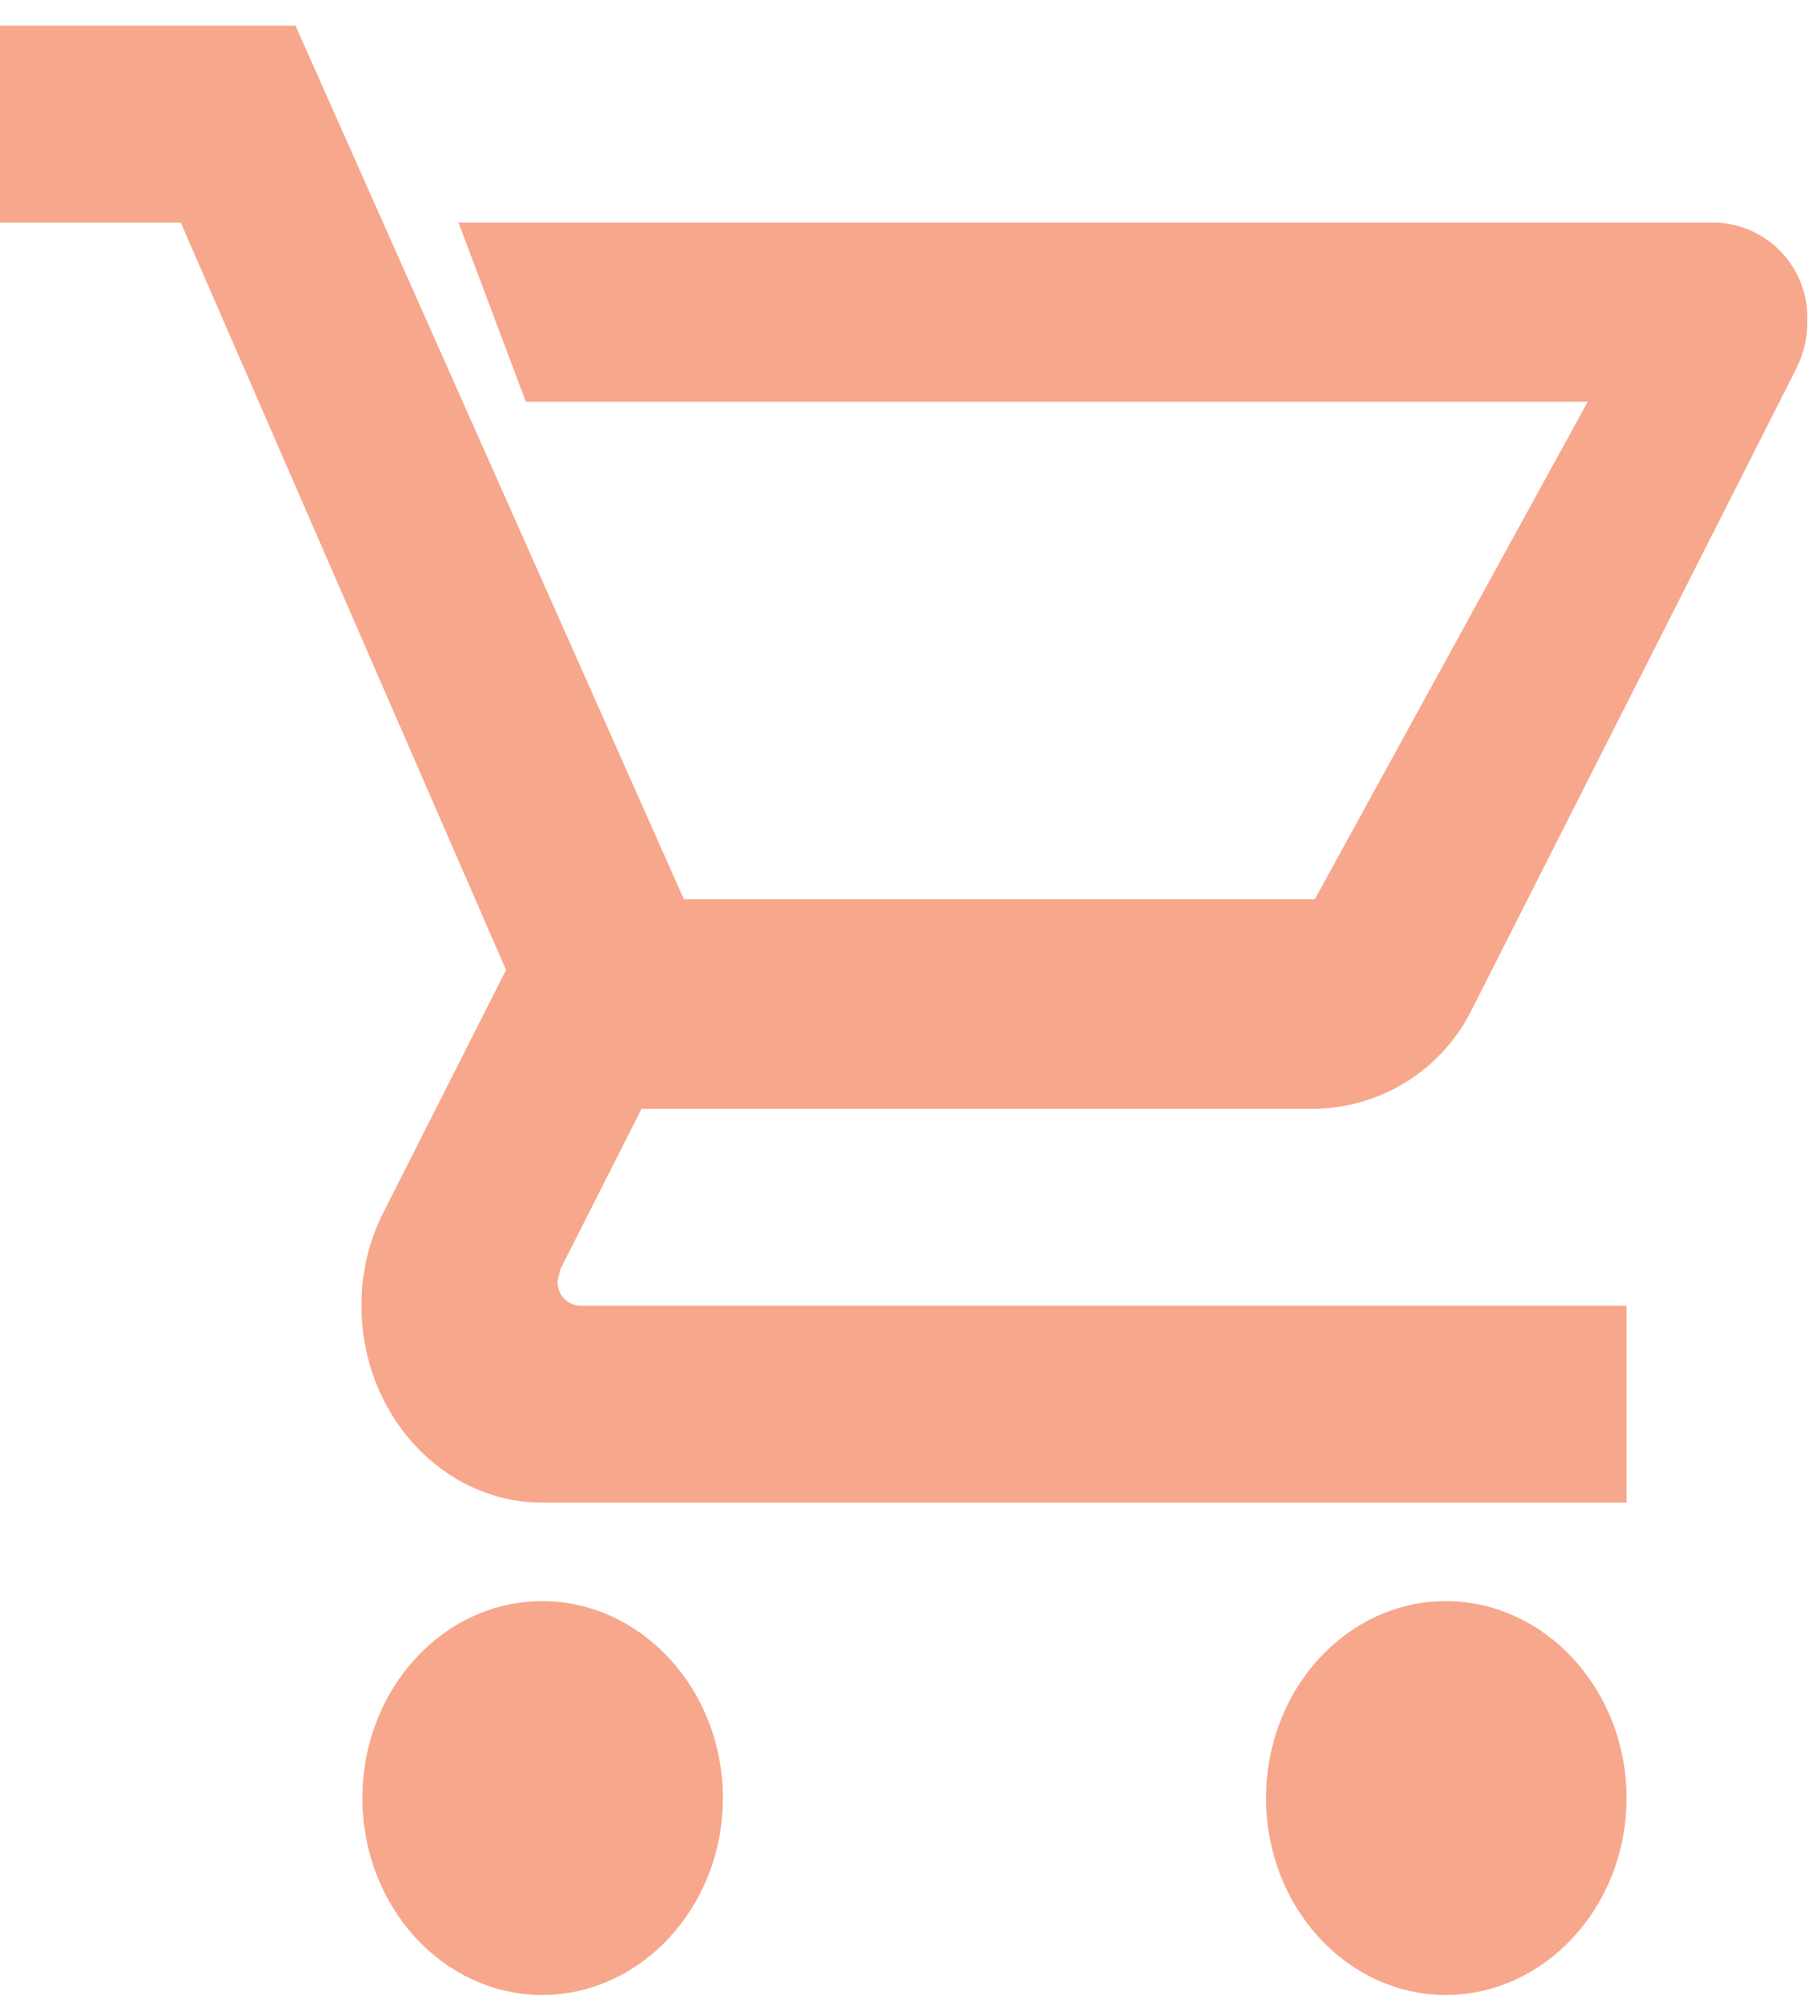
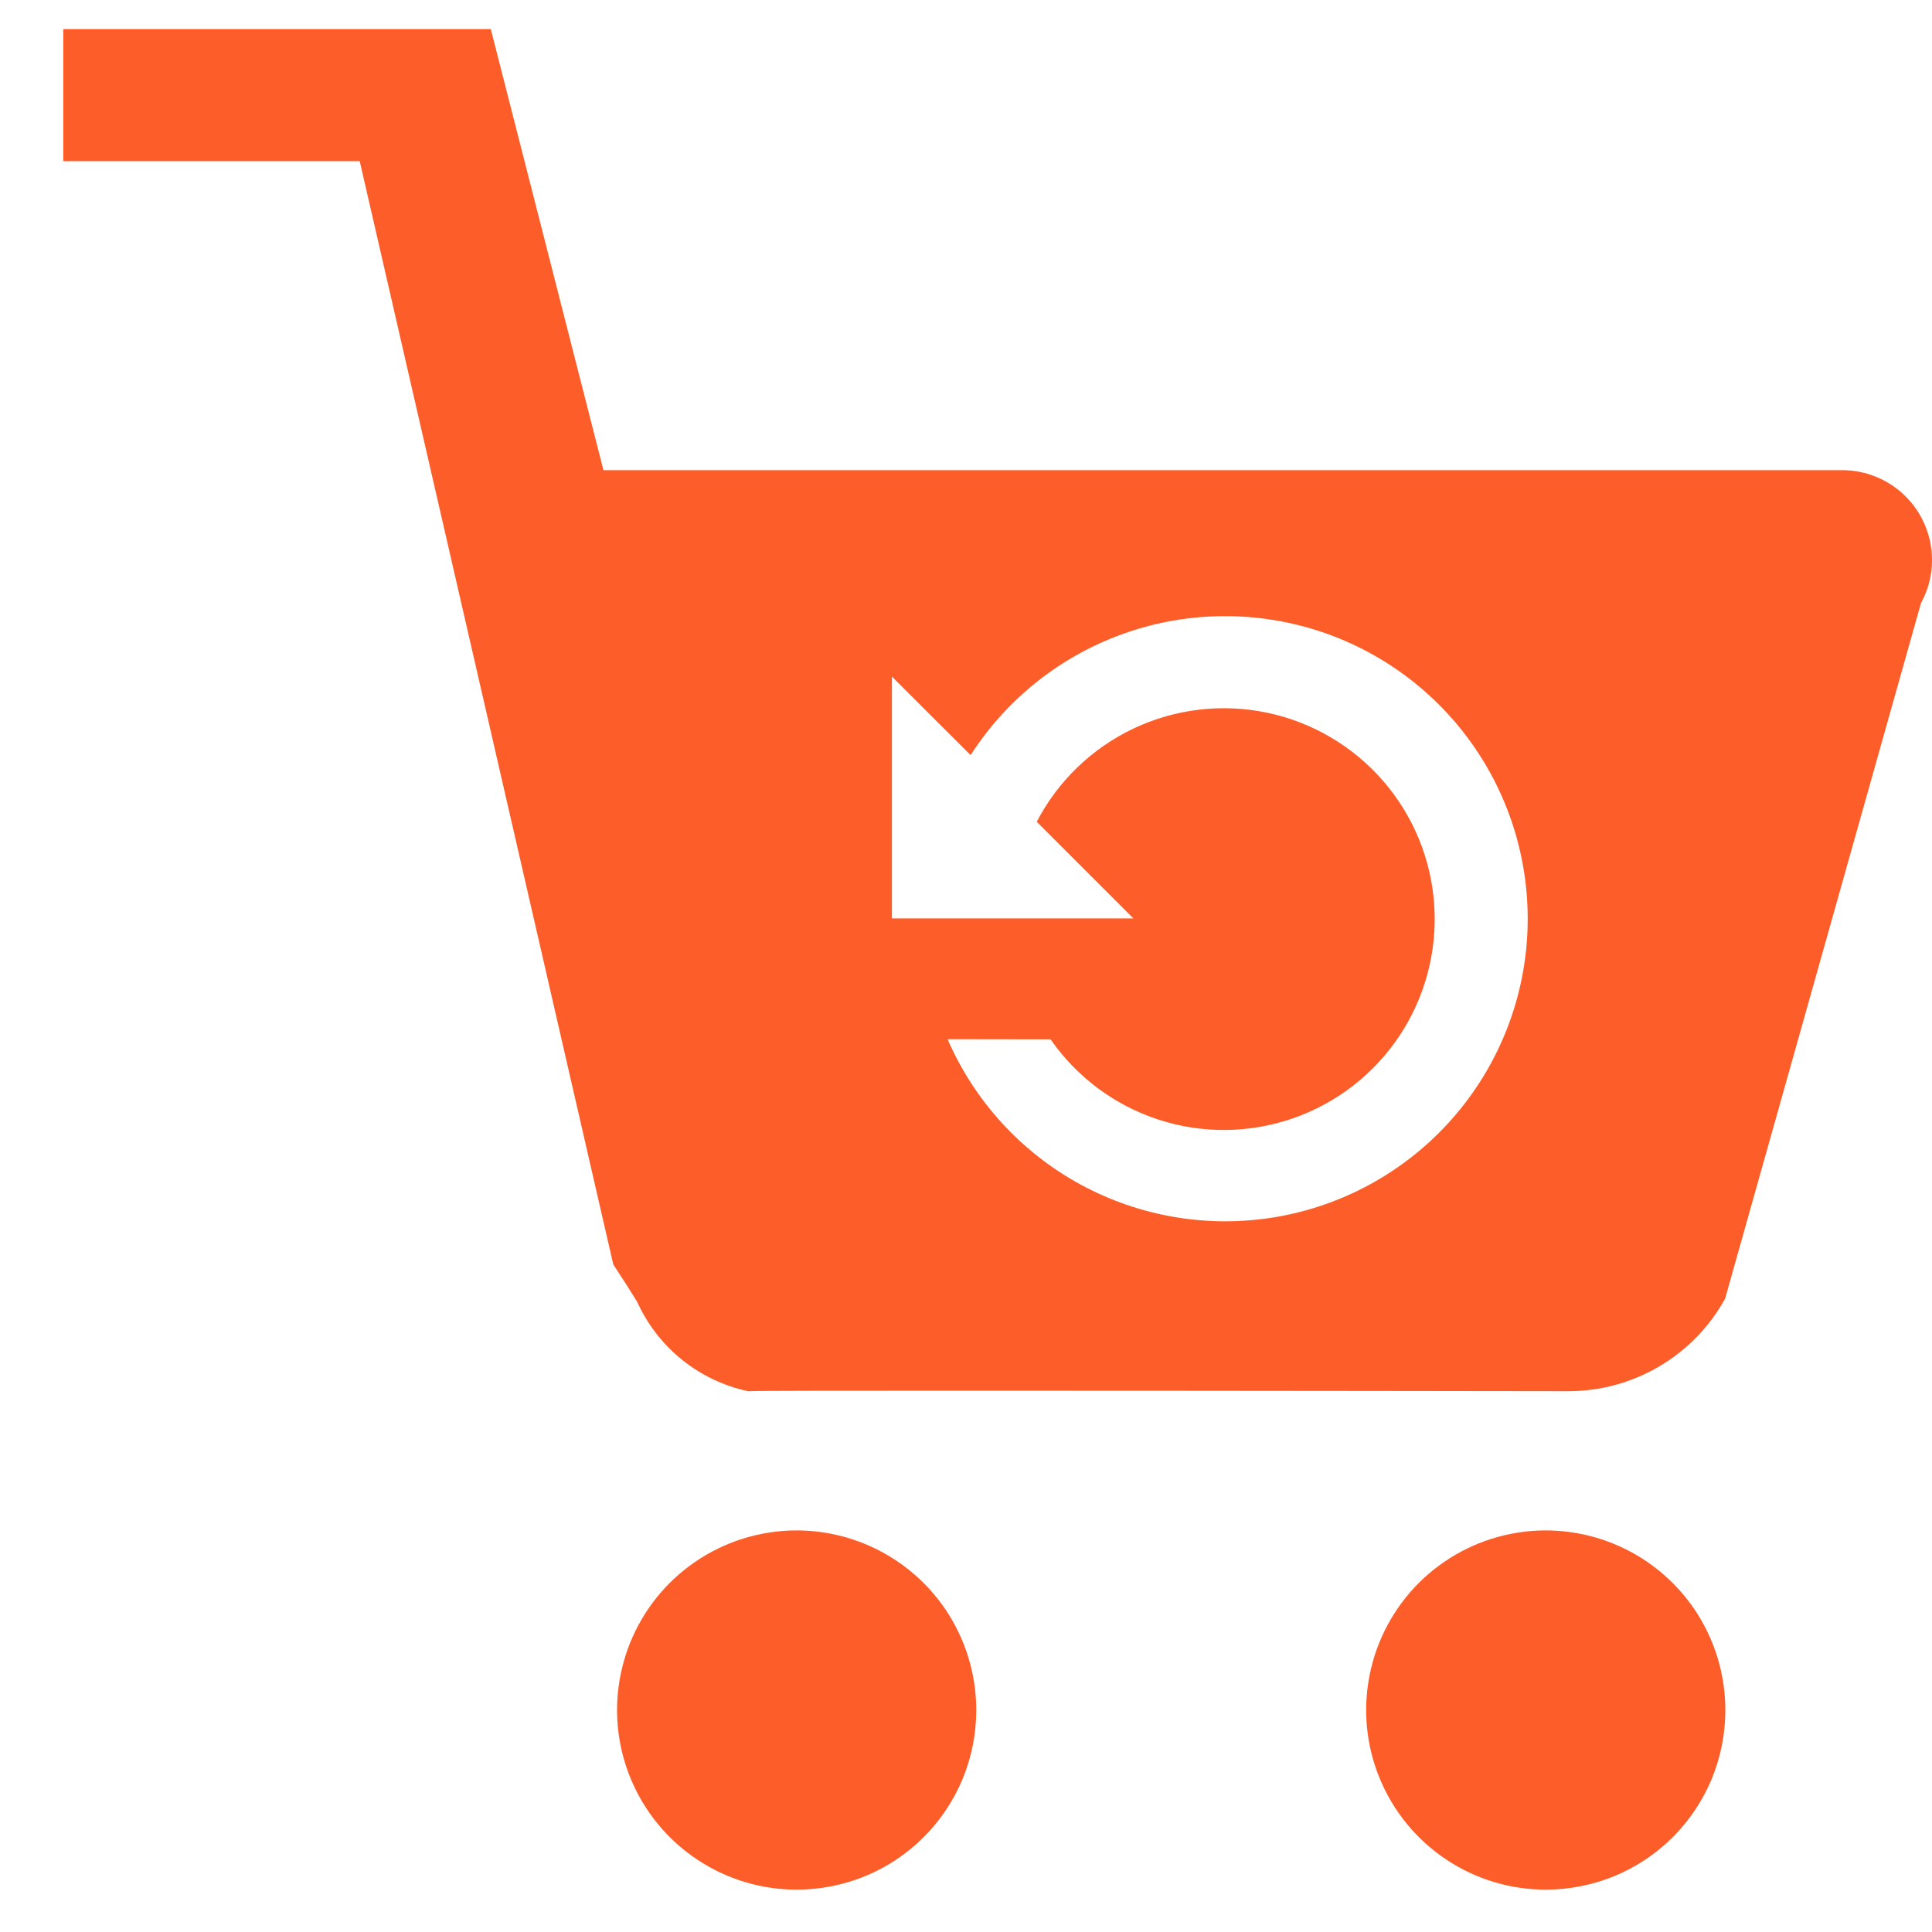
- <svg xmlns="http://www.w3.org/2000/svg" width="65" height="72" viewBox="0 0 65 72" fill="none">
-   <path d="M19.364 57.183C15.814 57.183 12.942 60.348 12.942 64.216C12.942 68.084 15.814 71.249 19.364 71.249C22.914 71.249 25.819 68.084 25.819 64.216C25.819 60.348 22.914 57.183 19.364 57.183ZM0 0.916V7.949H6.455L18.073 34.641L13.716 43.257C13.179 44.301 12.902 45.459 12.909 46.633C12.909 50.501 15.809 53.666 19.364 53.666H58.093V46.633H20.72C20.609 46.629 20.5 46.603 20.399 46.557C20.298 46.51 20.207 46.444 20.132 46.363C20.057 46.281 19.999 46.185 19.962 46.08C19.924 45.976 19.907 45.865 19.913 45.754L20.013 45.332L22.913 39.6H46.958C48.143 39.582 49.3 39.234 50.298 38.594C51.296 37.954 52.095 37.048 52.606 35.978L64.16 13.154C64.421 12.63 64.554 12.051 64.547 11.466C64.581 10.573 64.261 9.702 63.657 9.044C63.053 8.385 62.213 7.992 61.32 7.949H16.375L18.78 14.349H56.705L46.958 32.116H24.425L10.554 0.916H0ZM51.638 57.183C48.088 57.183 45.216 60.348 45.216 64.216C45.216 68.084 48.088 71.249 51.638 71.249C55.188 71.249 58.093 68.084 58.093 64.216C58.093 60.348 55.188 57.183 51.638 57.183Z" fill="#F7A78C" />
+ <svg xmlns="http://www.w3.org/2000/svg" width="26" height="26" viewBox="0 0 26 26" fill="none">
+   <path d="M20.801 25.43C20.323 25.43 19.856 25.288 19.459 25.022C19.061 24.756 18.752 24.379 18.569 23.937C18.386 23.496 18.338 23.01 18.432 22.541C18.525 22.072 18.755 21.642 19.093 21.303C19.431 20.966 19.862 20.735 20.331 20.642C20.8 20.549 21.286 20.597 21.727 20.78C22.169 20.963 22.546 21.273 22.812 21.67C23.077 22.068 23.219 22.535 23.219 23.013C23.219 23.331 23.157 23.645 23.036 23.939C22.914 24.232 22.736 24.499 22.512 24.723C22.287 24.948 22.02 25.126 21.727 25.247C21.433 25.368 21.119 25.43 20.801 25.43ZM10.72 25.43C10.242 25.43 9.775 25.288 9.378 25.022C8.98 24.756 8.671 24.379 8.488 23.937C8.305 23.496 8.257 23.01 8.351 22.541C8.444 22.072 8.674 21.642 9.012 21.303C9.35 20.966 9.781 20.735 10.25 20.642C10.719 20.549 11.205 20.597 11.646 20.78C12.088 20.963 12.465 21.273 12.731 21.67C12.996 22.068 13.138 22.535 13.138 23.013C13.138 23.331 13.076 23.645 12.955 23.939C12.833 24.232 12.655 24.499 12.431 24.723C12.206 24.948 11.939 25.126 11.646 25.247C11.352 25.368 11.038 25.43 10.72 25.43ZM21.103 18.722C21.06 18.722 16.489 18.715 13.234 18.715C11.334 18.715 10.269 18.715 10.066 18.722C9.741 18.652 9.437 18.507 9.178 18.299C8.92 18.091 8.713 17.825 8.576 17.522C8.484 17.372 8.376 17.202 8.253 17.016L4.841 2.169H0.852V0.392H6.605L8.121 6.327H24.791C25.112 6.327 25.419 6.455 25.646 6.681C25.872 6.908 26 7.215 26 7.536C26.001 7.738 25.95 7.938 25.852 8.115L23.216 17.476C23.008 17.854 22.702 18.169 22.33 18.388C21.958 18.607 21.535 18.723 21.103 18.722ZM12.752 13.985C13.114 14.818 13.743 15.506 14.54 15.94C15.338 16.374 16.258 16.529 17.153 16.381C18.049 16.233 18.869 15.789 19.484 15.121C20.099 14.452 20.473 13.598 20.546 12.693C20.619 11.788 20.388 10.884 19.889 10.126C19.39 9.367 18.652 8.797 17.792 8.506C16.932 8.216 15.999 8.22 15.142 8.52C14.285 8.82 13.553 9.398 13.062 10.162L12.003 9.105V12.359H15.252L13.952 11.059C14.238 10.509 14.697 10.068 15.257 9.803C15.818 9.538 16.45 9.464 17.056 9.592C17.663 9.72 18.211 10.044 18.616 10.512C19.022 10.982 19.263 11.57 19.302 12.189C19.341 12.808 19.177 13.422 18.834 13.939C18.491 14.455 17.988 14.845 17.403 15.049C16.817 15.253 16.181 15.259 15.592 15.068C15.002 14.876 14.492 14.496 14.138 13.987L12.752 13.985Z" fill="#FD5E29" />
</svg>
